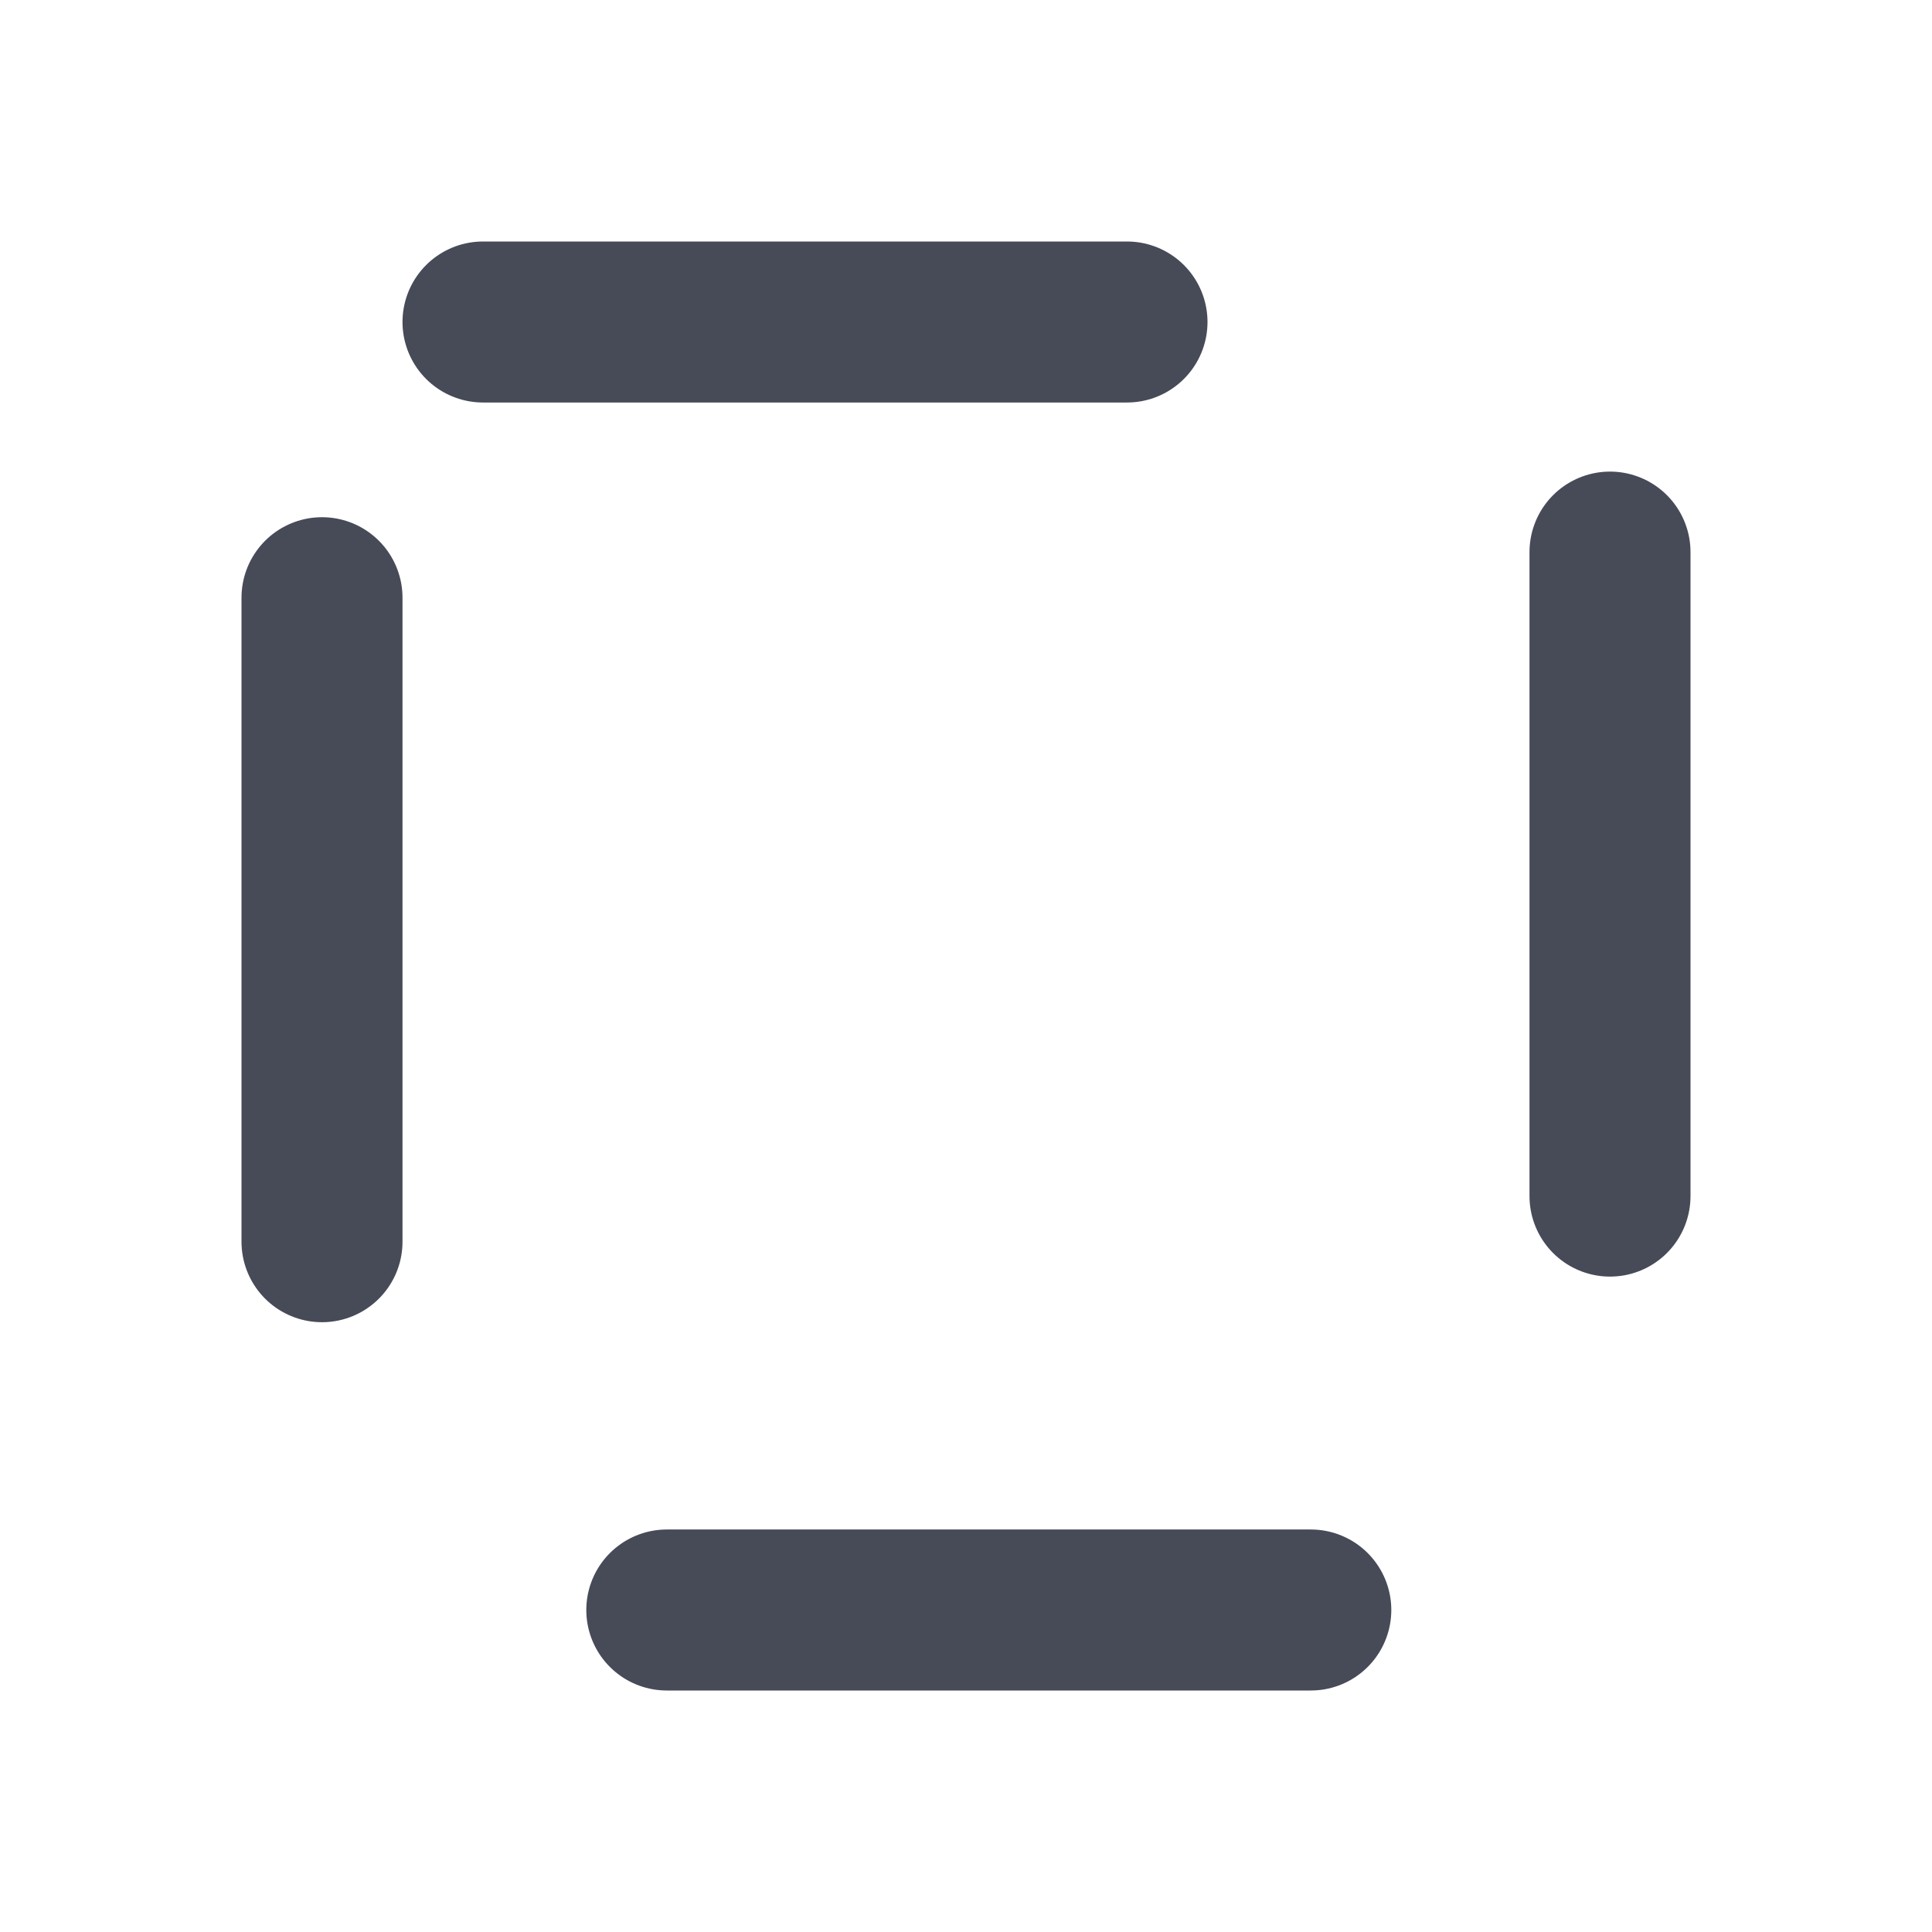
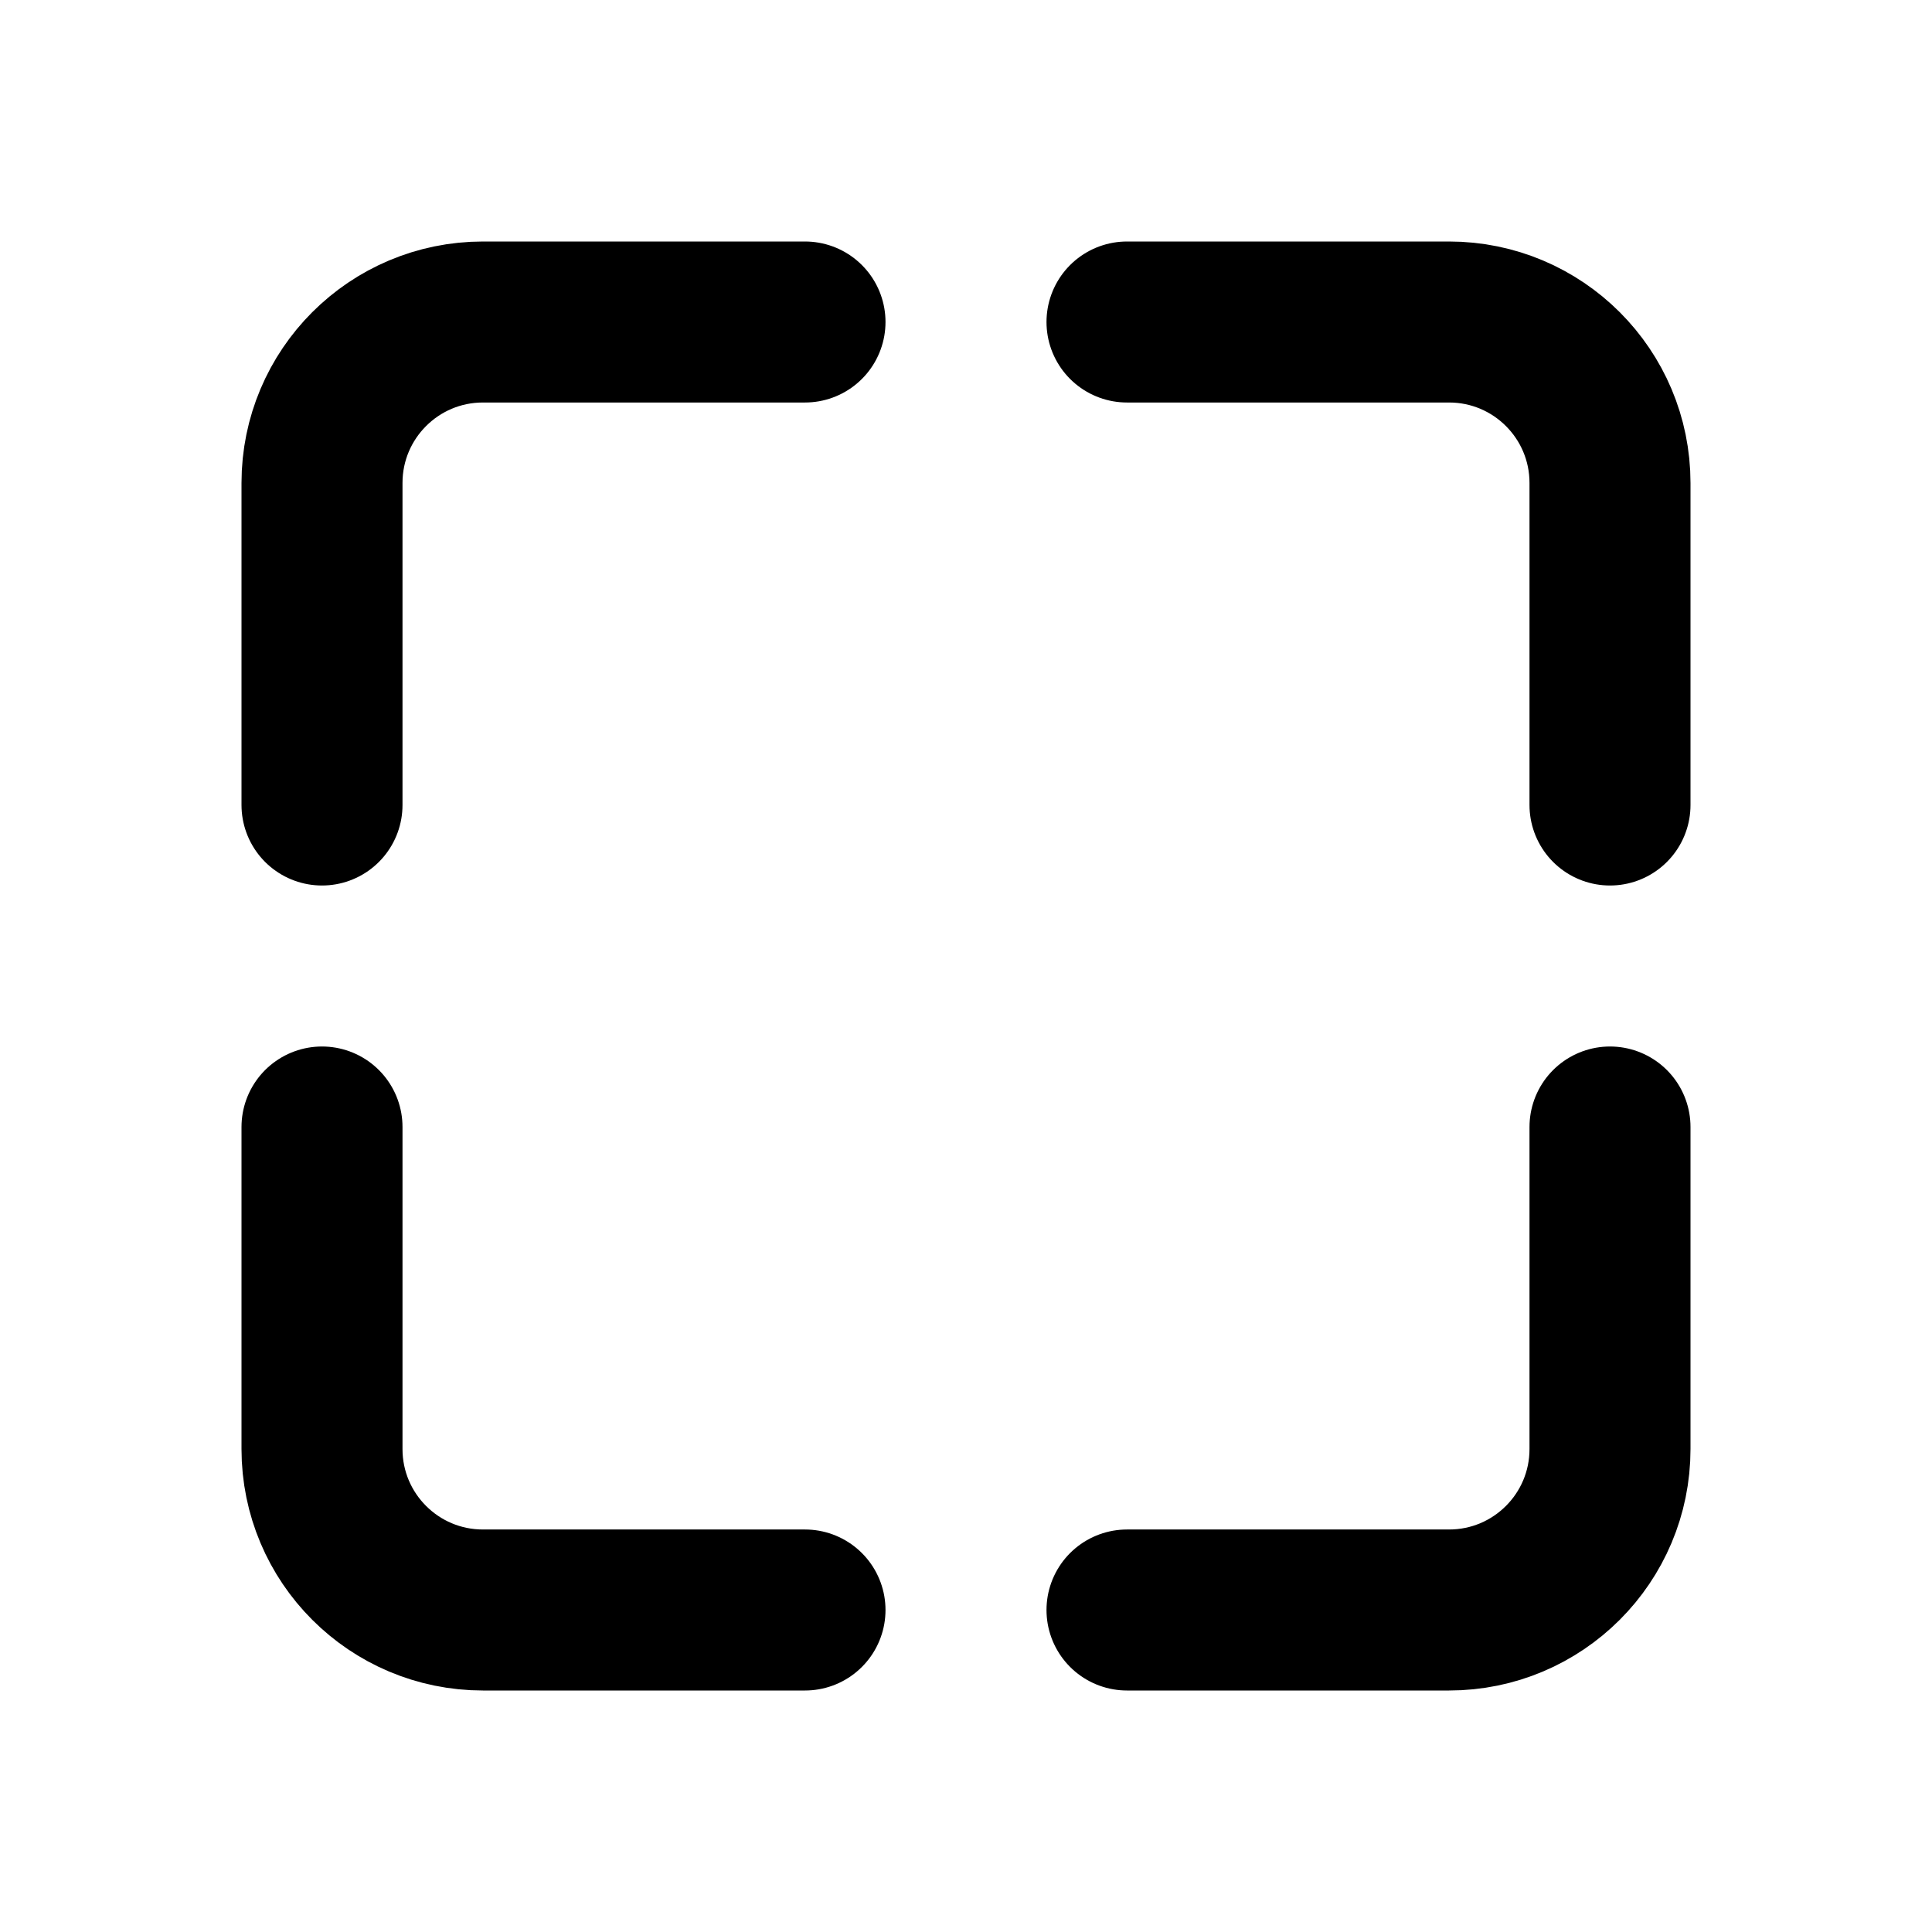
<svg xmlns="http://www.w3.org/2000/svg" width="24" height="24" viewBox="0 0 24 24" fill="none">
-   <rect x="4" y="4" width="16" height="16" rx="2" stroke="#474A57" stroke-width="2" stroke-linecap="round" stroke-dasharray="8 8" />
+   <path d="M4 10V6C4 4.895 4.895 4 6 4H10" stroke="currentColor" stroke-width="2" stroke-linecap="round" />
+   <path d="M14 4L18 4C19.105 4 20 4.895 20 6L20 10" stroke="currentColor" stroke-width="2" stroke-linecap="round" />
+   <path d="M20 14L20 18C20 19.105 19.105 20 18 20L14 20" stroke="currentColor" stroke-width="2" stroke-linecap="round" />
+   <path d="M10 20L6 20C4.895 20 4 19.105 4 18L4 14" stroke="currentColor" stroke-width="2" stroke-linecap="round" />
</svg>
